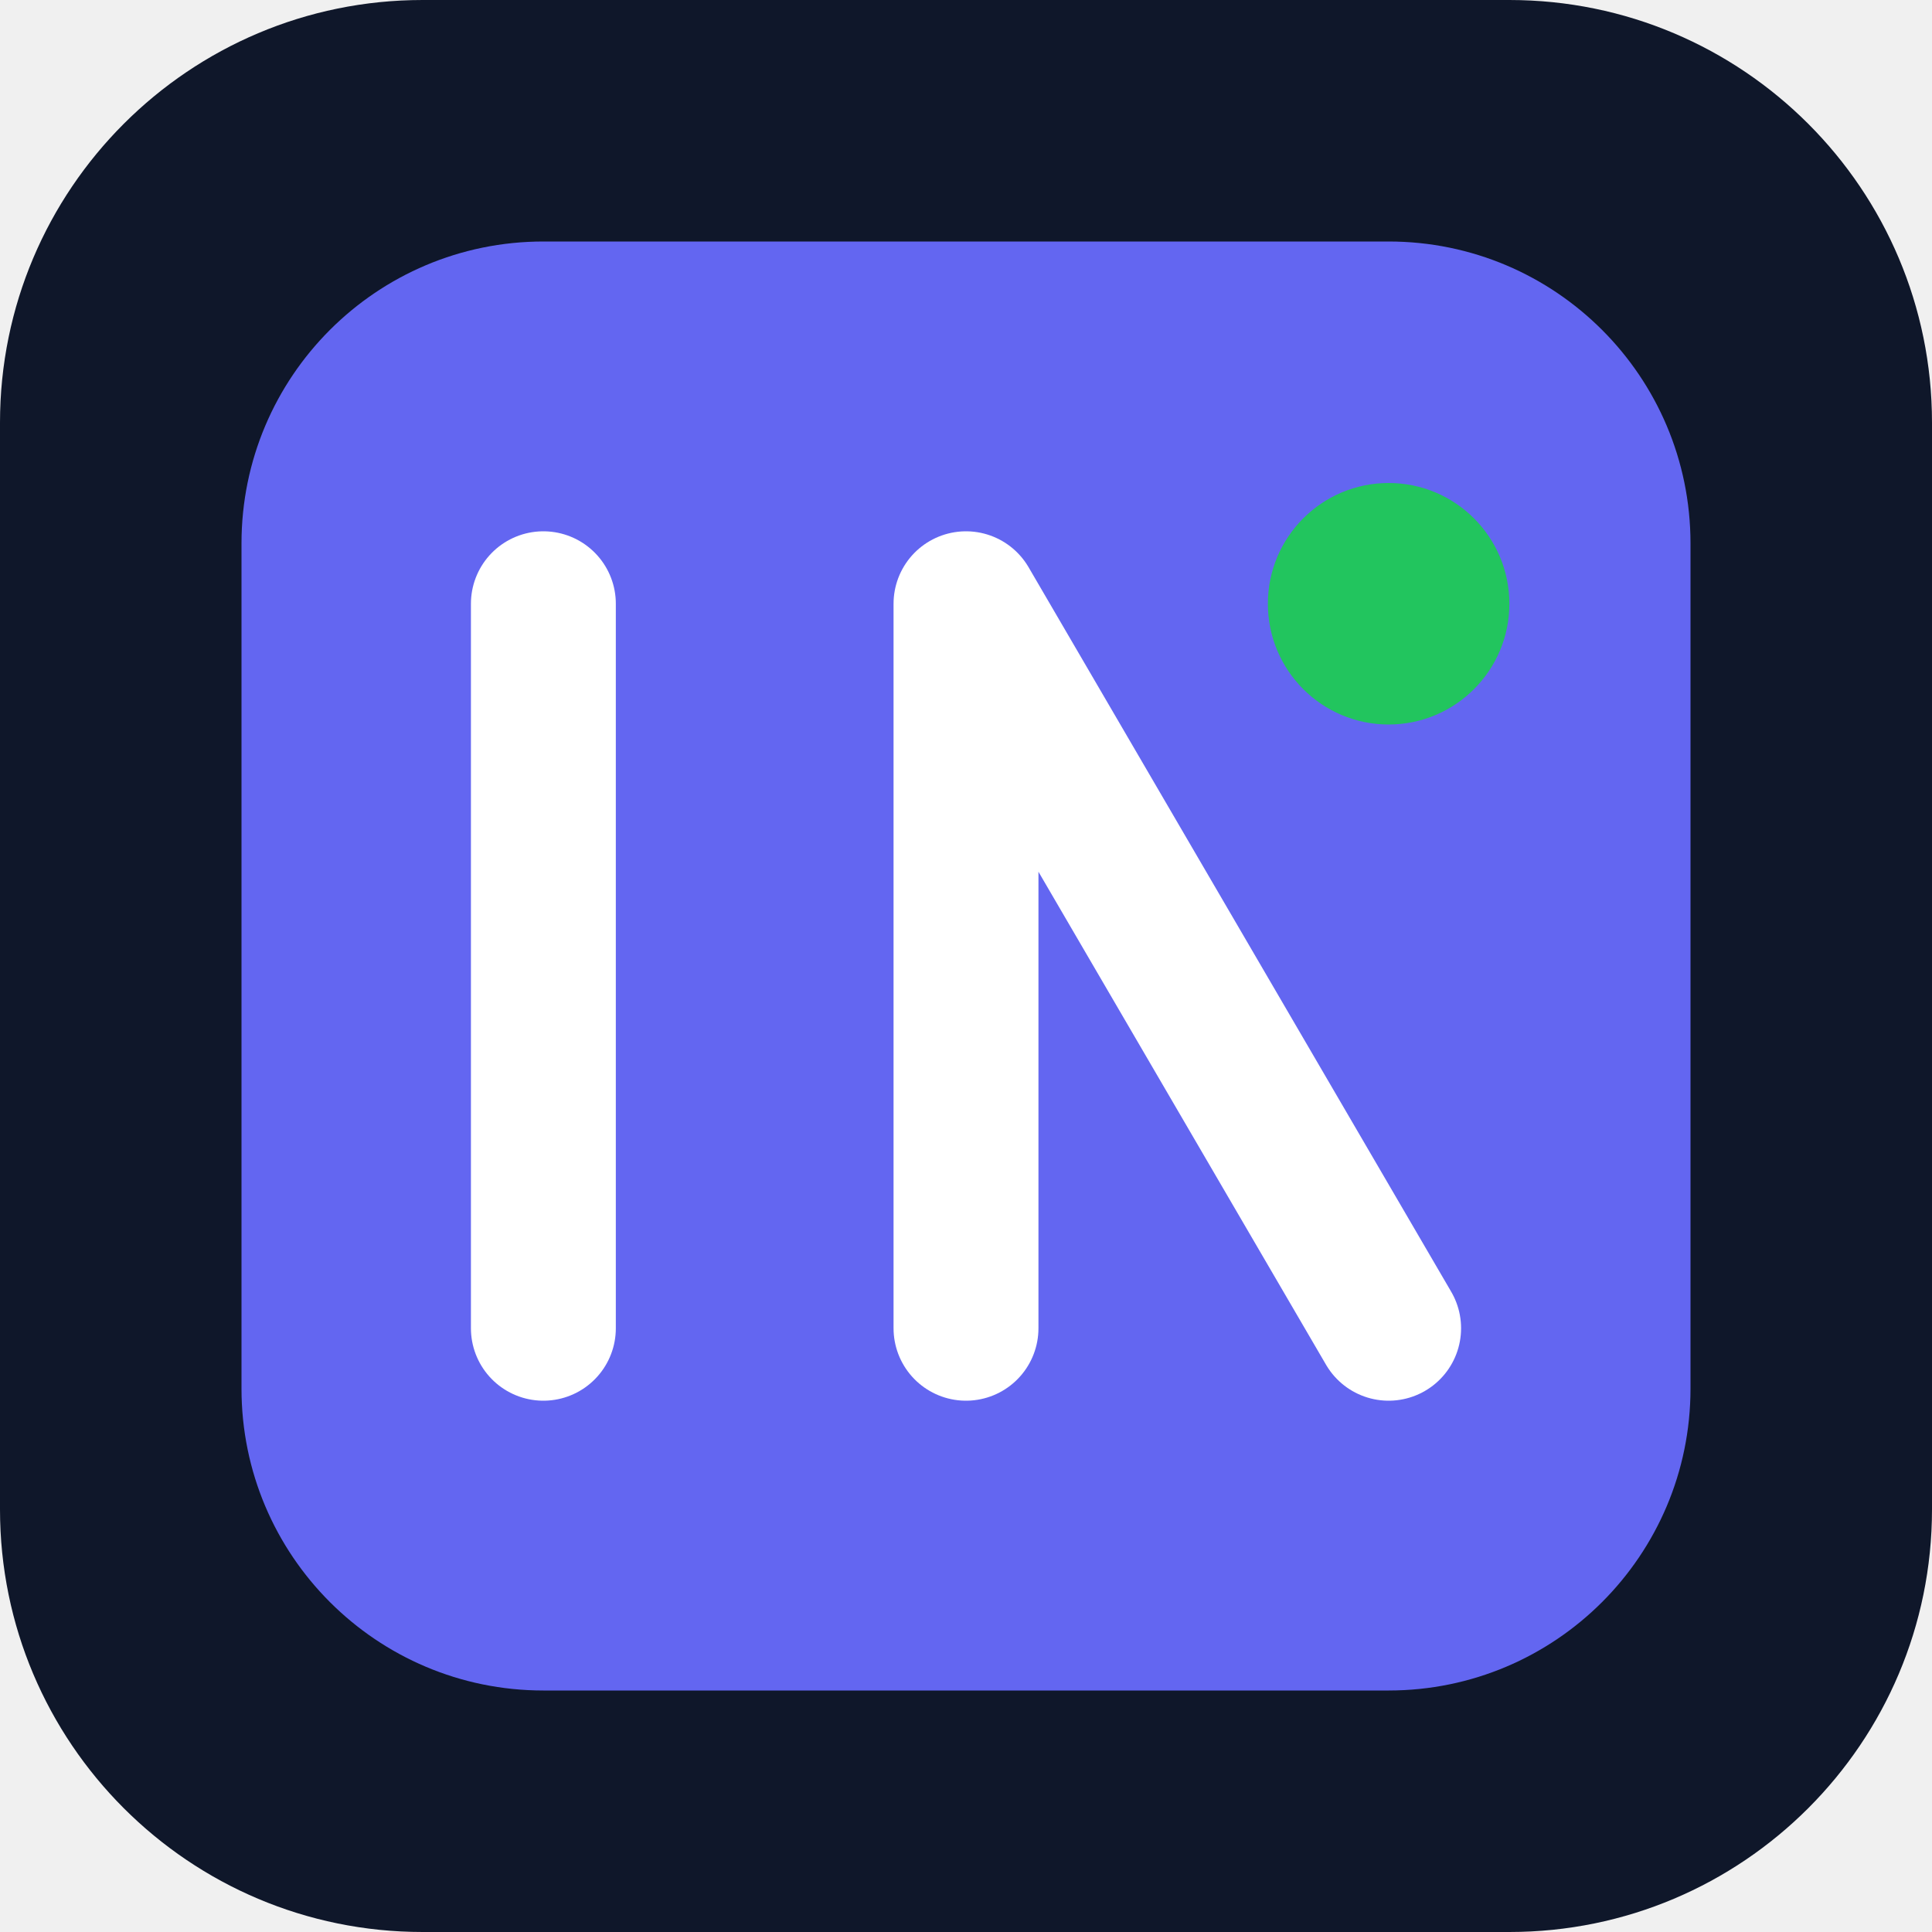
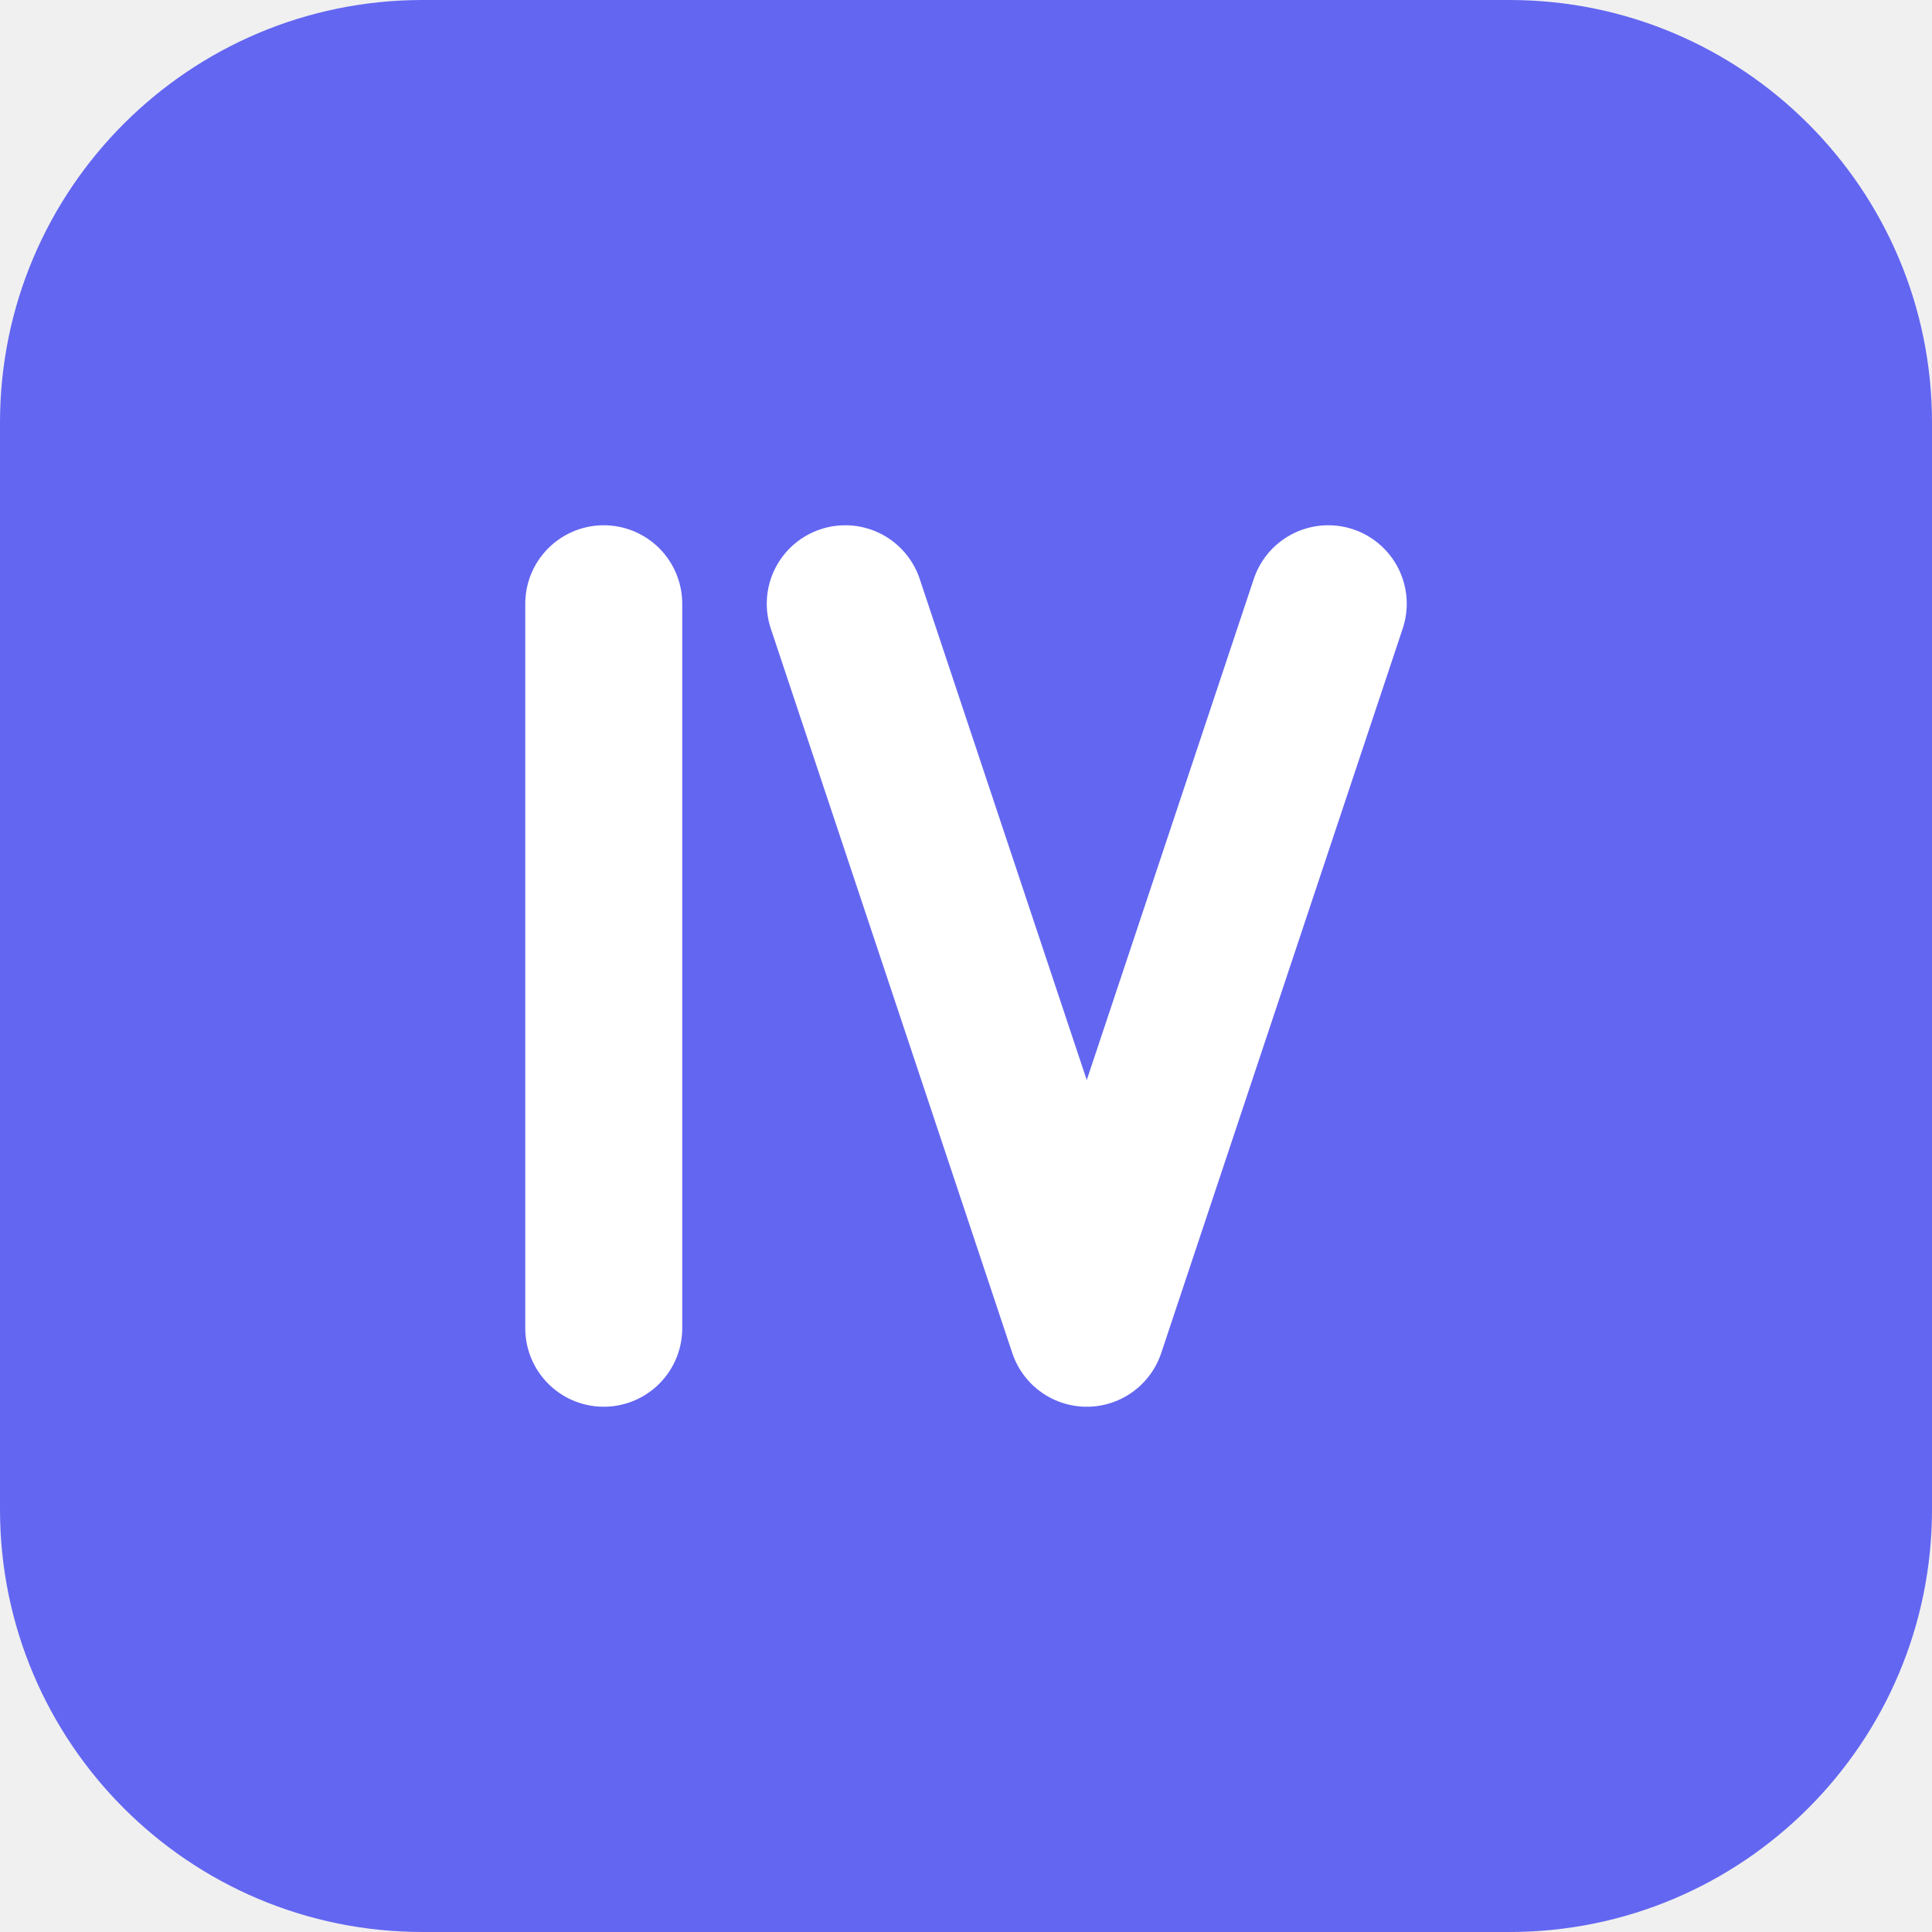
- <svg xmlns="http://www.w3.org/2000/svg" viewBox="0 0 32 32">
-   <rect width="32" height="32" rx="7" fill="#0F172A" />
-   <rect x="4" y="4" width="24" height="24" rx="5" fill="#6366F1" />
-   <path d="M9 22V10M16 22V10M16 10l7 12" stroke="#fff" stroke-width="2.4" stroke-linecap="round" fill="none" />
-   <circle cx="23" cy="10" r="2" fill="#22C55E" />
+ <svg xmlns="http://www.w3.org/2000/svg" viewBox="0 0 32 32" role="img" aria-label="IPO Views">
+   <rect width="32" height="32" rx="7" fill="#6366F1" />
+   <path d="M10 10v12M14 10l4 12 4-12" fill="none" stroke="#fff" stroke-width="2.6" stroke-linecap="round" stroke-linejoin="round" />
</svg>
